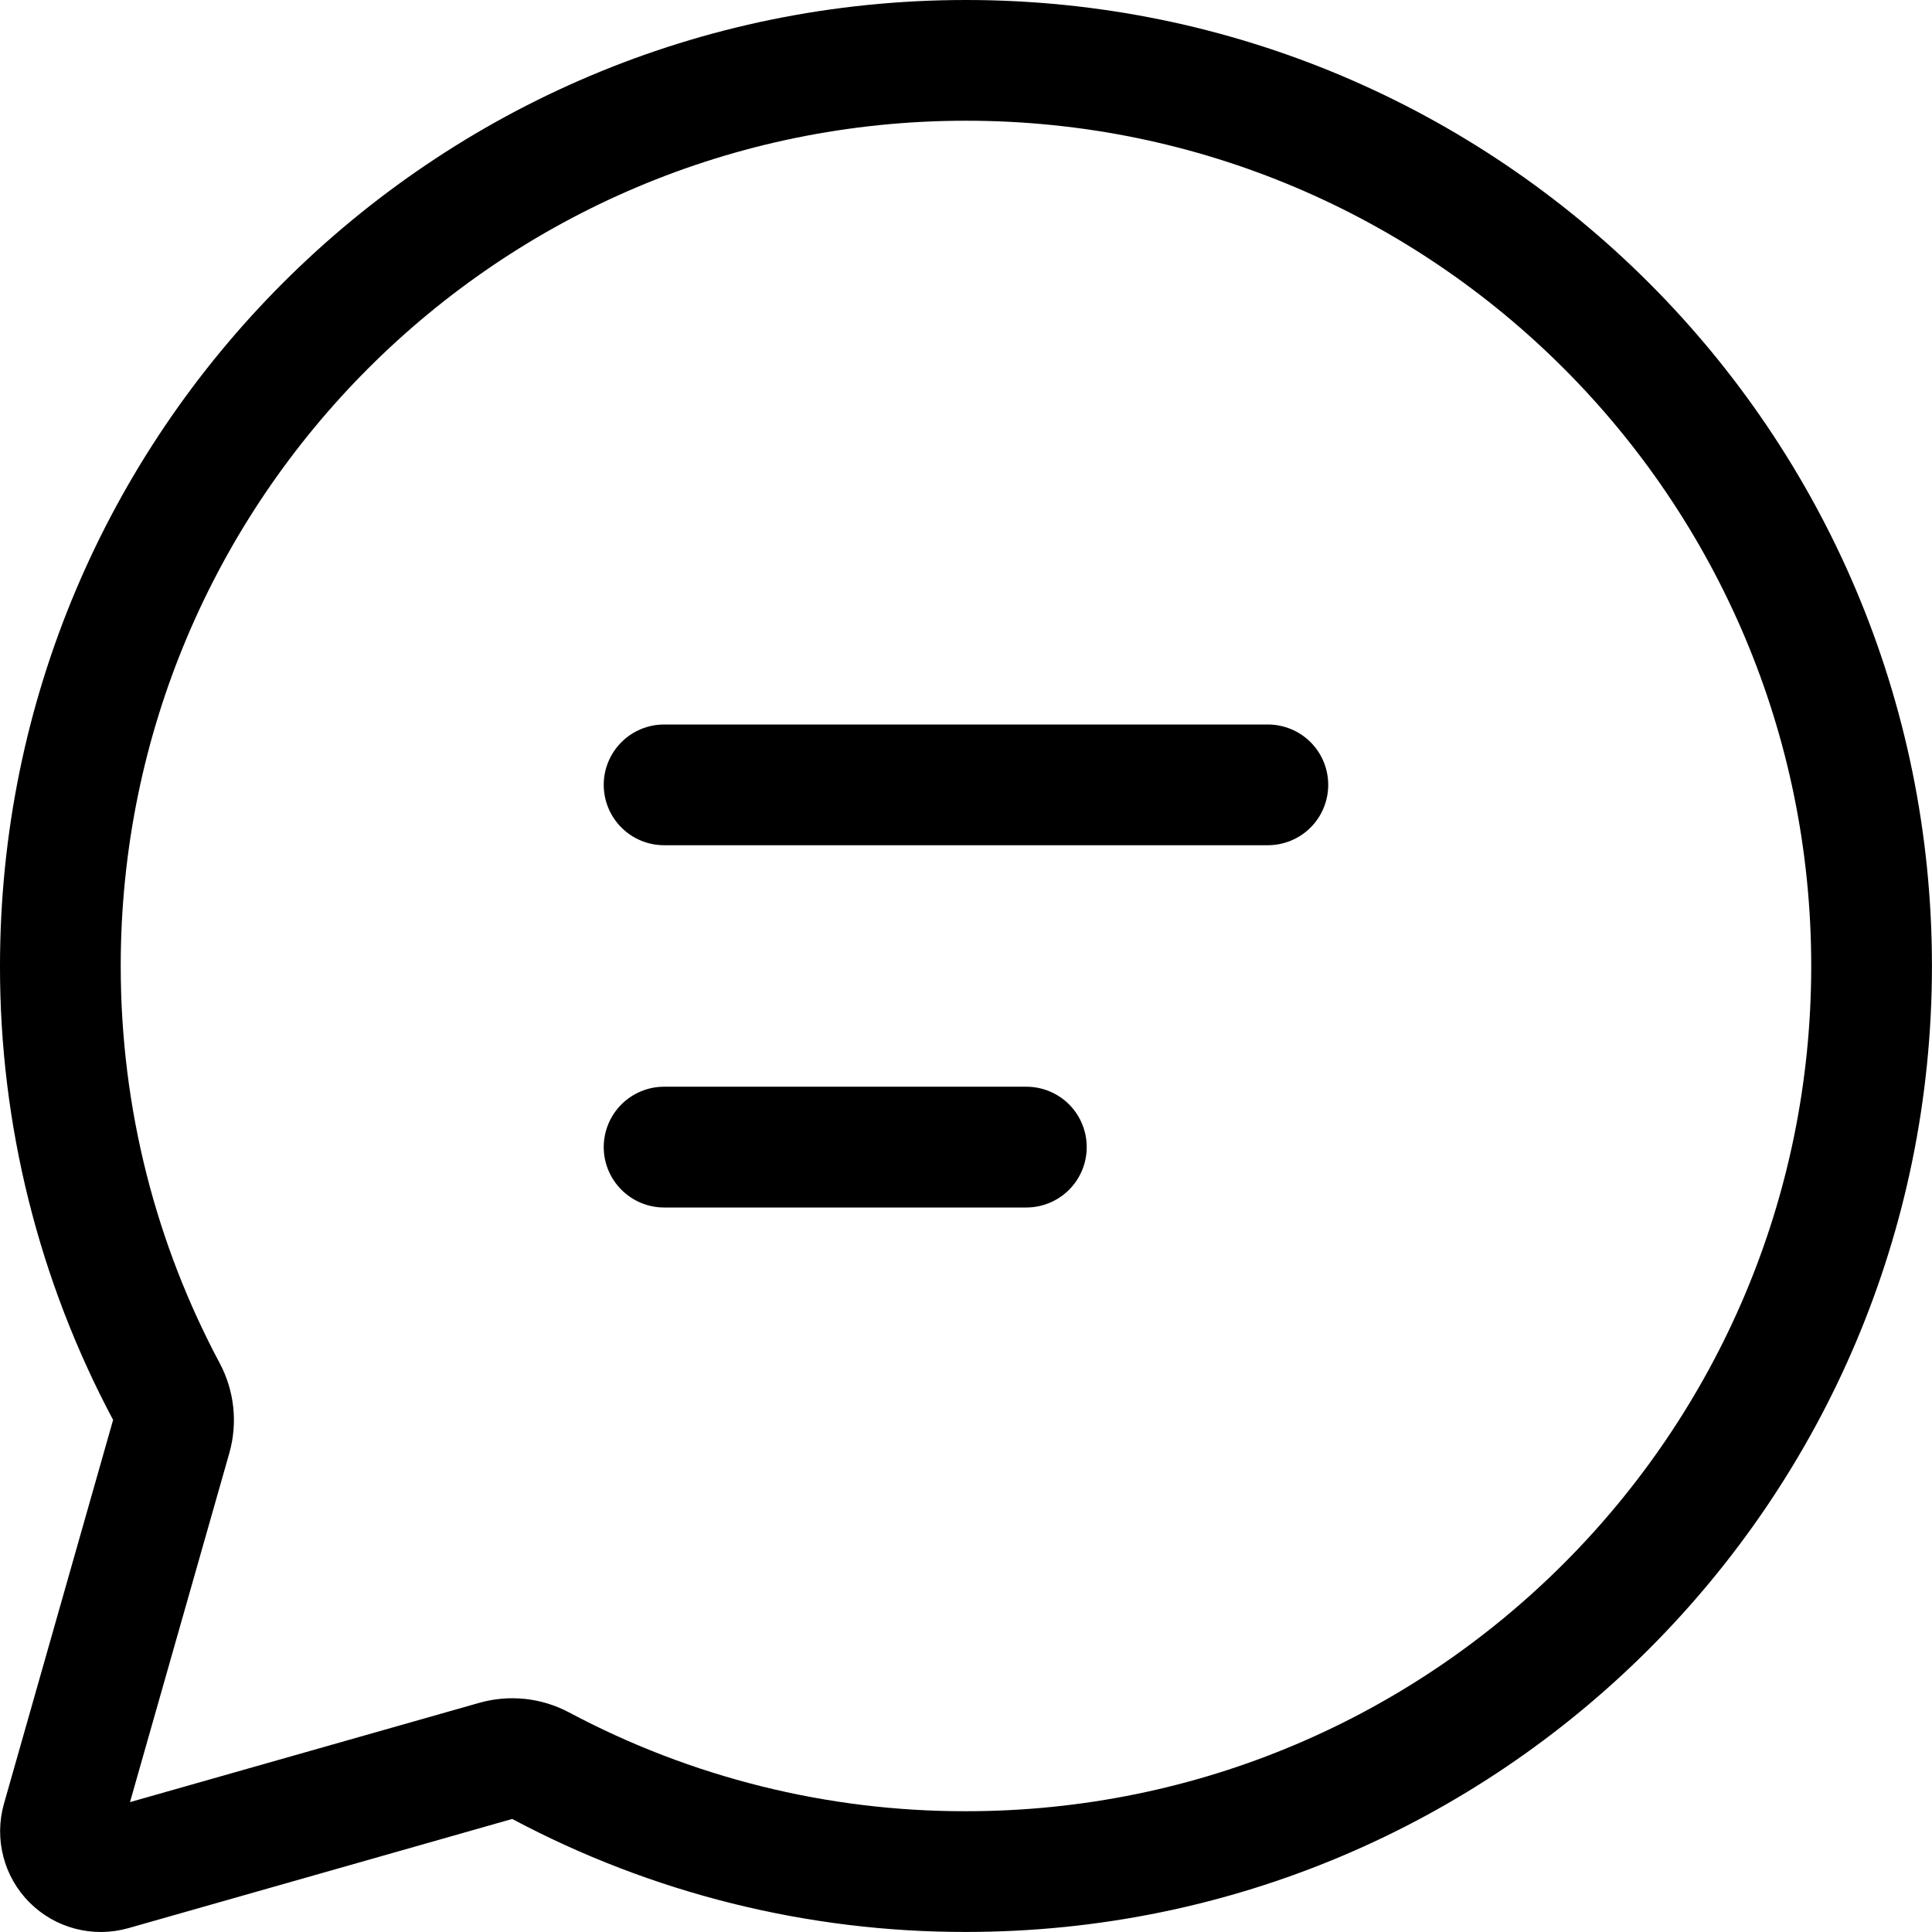
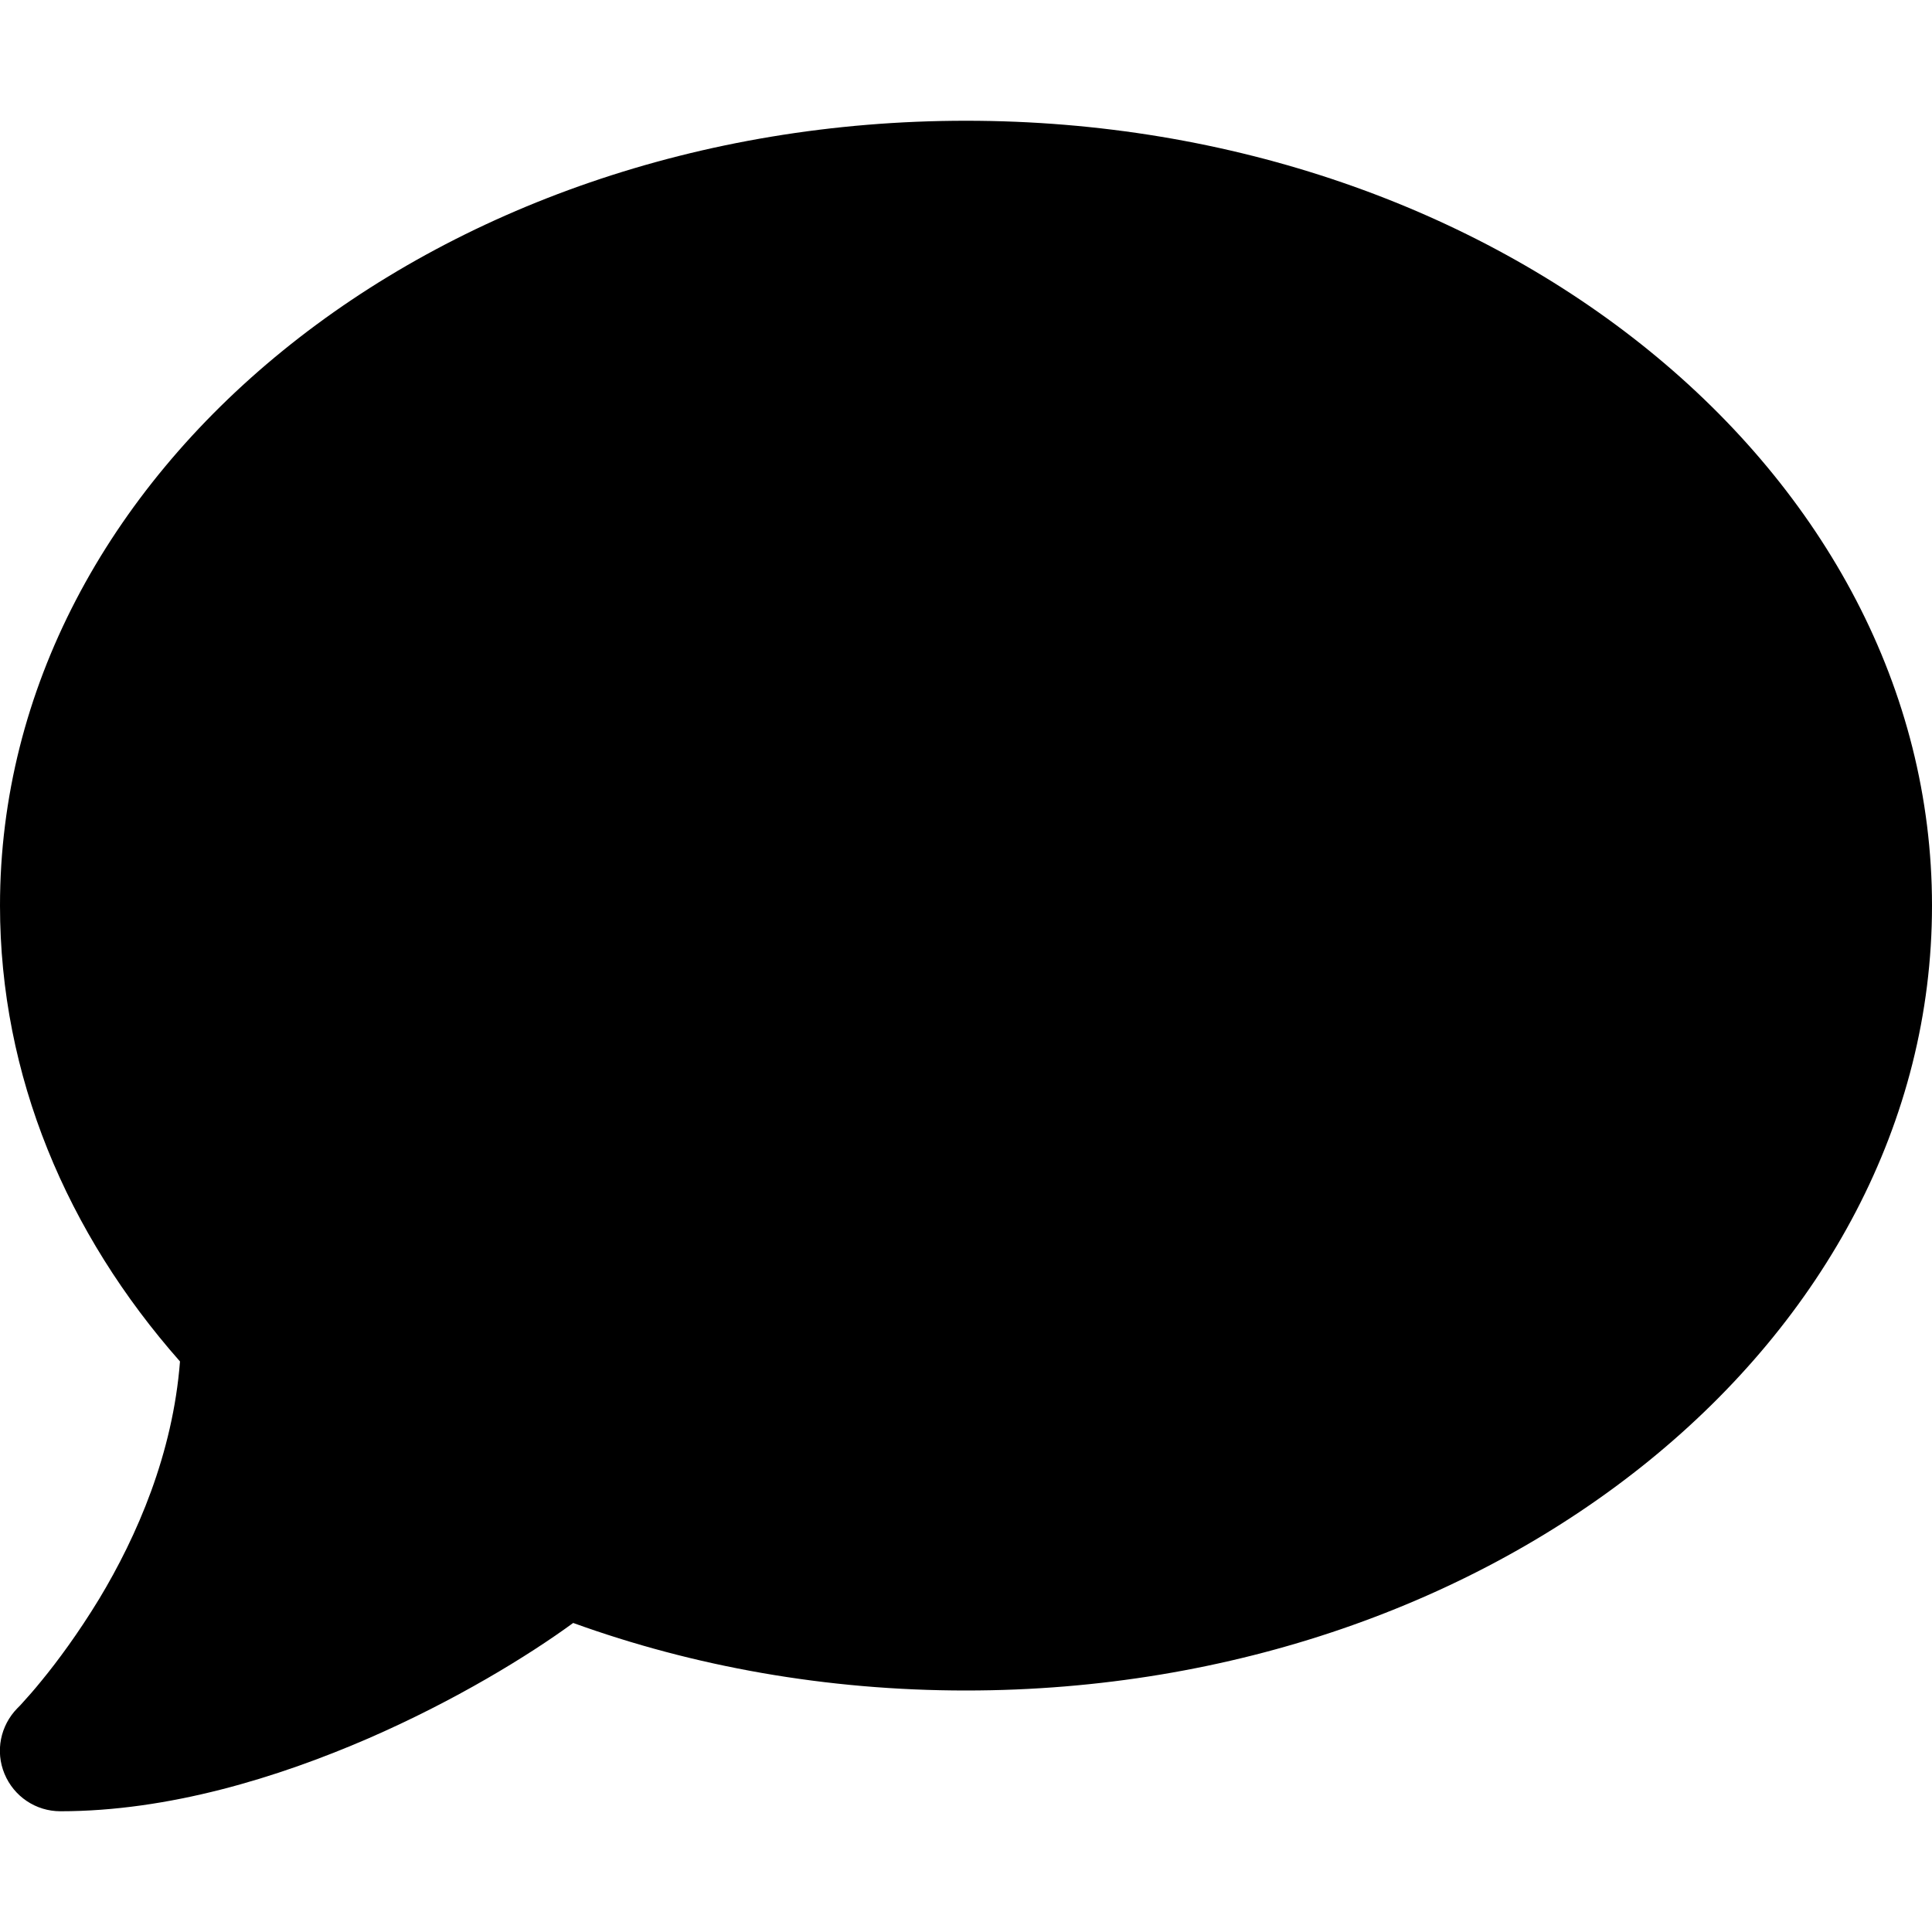
- <svg xmlns="http://www.w3.org/2000/svg" width="35" height="35" viewBox="0 0 35 35" fill="none">
-   <path d="M10.309 31.022C12.522 32.201 14.992 32.816 17.5 32.812C25.956 32.812 32.812 25.956 32.812 17.5C32.812 9.043 25.956 2.187 17.5 2.187C9.043 2.187 2.187 9.043 2.187 17.5C2.187 20.103 2.836 22.551 3.98 24.695C4.246 25.194 4.309 25.778 4.155 26.322L2.355 32.647L8.681 30.849C9.226 30.694 9.809 30.756 10.309 31.022ZM17.5 34.999C14.633 35.003 11.809 34.3 9.279 32.952L2.323 34.931C2.011 35.019 1.681 35.023 1.366 34.941C1.052 34.86 0.766 34.696 0.536 34.466C0.306 34.237 0.142 33.95 0.061 33.636C-0.021 33.322 -0.017 32.991 0.071 32.679L2.049 25.723C0.7 23.192 -0.004 20.367 1.78508e-05 17.5C1.78508e-05 7.835 7.835 0 17.5 0C27.164 0 34.999 7.835 34.999 17.5C34.999 27.164 27.164 34.999 17.5 34.999ZM10.937 14.218C10.937 13.928 11.053 13.65 11.258 13.445C11.463 13.24 11.741 13.125 12.031 13.125H22.968C23.258 13.125 23.537 13.24 23.742 13.445C23.947 13.65 24.062 13.928 24.062 14.218C24.062 14.508 23.947 14.787 23.742 14.992C23.537 15.197 23.258 15.312 22.968 15.312H12.031C11.741 15.312 11.463 15.197 11.258 14.992C11.053 14.787 10.937 14.508 10.937 14.218ZM10.937 20.781C10.937 20.491 11.053 20.212 11.258 20.007C11.463 19.802 11.741 19.687 12.031 19.687H18.593C18.883 19.687 19.162 19.802 19.367 20.007C19.572 20.212 19.687 20.491 19.687 20.781C19.687 21.071 19.572 21.349 19.367 21.554C19.162 21.759 18.883 21.875 18.593 21.875H12.031C11.741 21.875 11.463 21.759 11.258 21.554C11.053 21.349 10.937 21.071 10.937 20.781Z" fill="black" stroke="black" stroke-width="0" />
+ <svg xmlns="http://www.w3.org/2000/svg" height="1em" viewBox="0 0 512 512">
+   <style>svg{fill:#000000}</style>
+   <path d="M512 240c0 114.9-114.6 208-256 208c-37.1 0-72.3-6.4-104.1-17.9c-11.9 8.7-31.3 20.6-54.3 30.6C73.6 471.1 44.7 480 16 480c-6.5 0-12.3-3.9-14.8-9.9c-2.5-6-1.1-12.8 3.4-17.4l0 0 0 0 0 0 0 0 .3-.3c.3-.3 .7-.7 1.3-1.4c1.1-1.2 2.8-3.1 4.9-5.7c4.1-5 9.6-12.4 15.2-21.6c10-16.6 19.5-38.4 21.4-62.9C17.7 326.8 0 285.1 0 240C0 125.1 114.6 32 256 32s256 93.1 256 208z" />
</svg>
